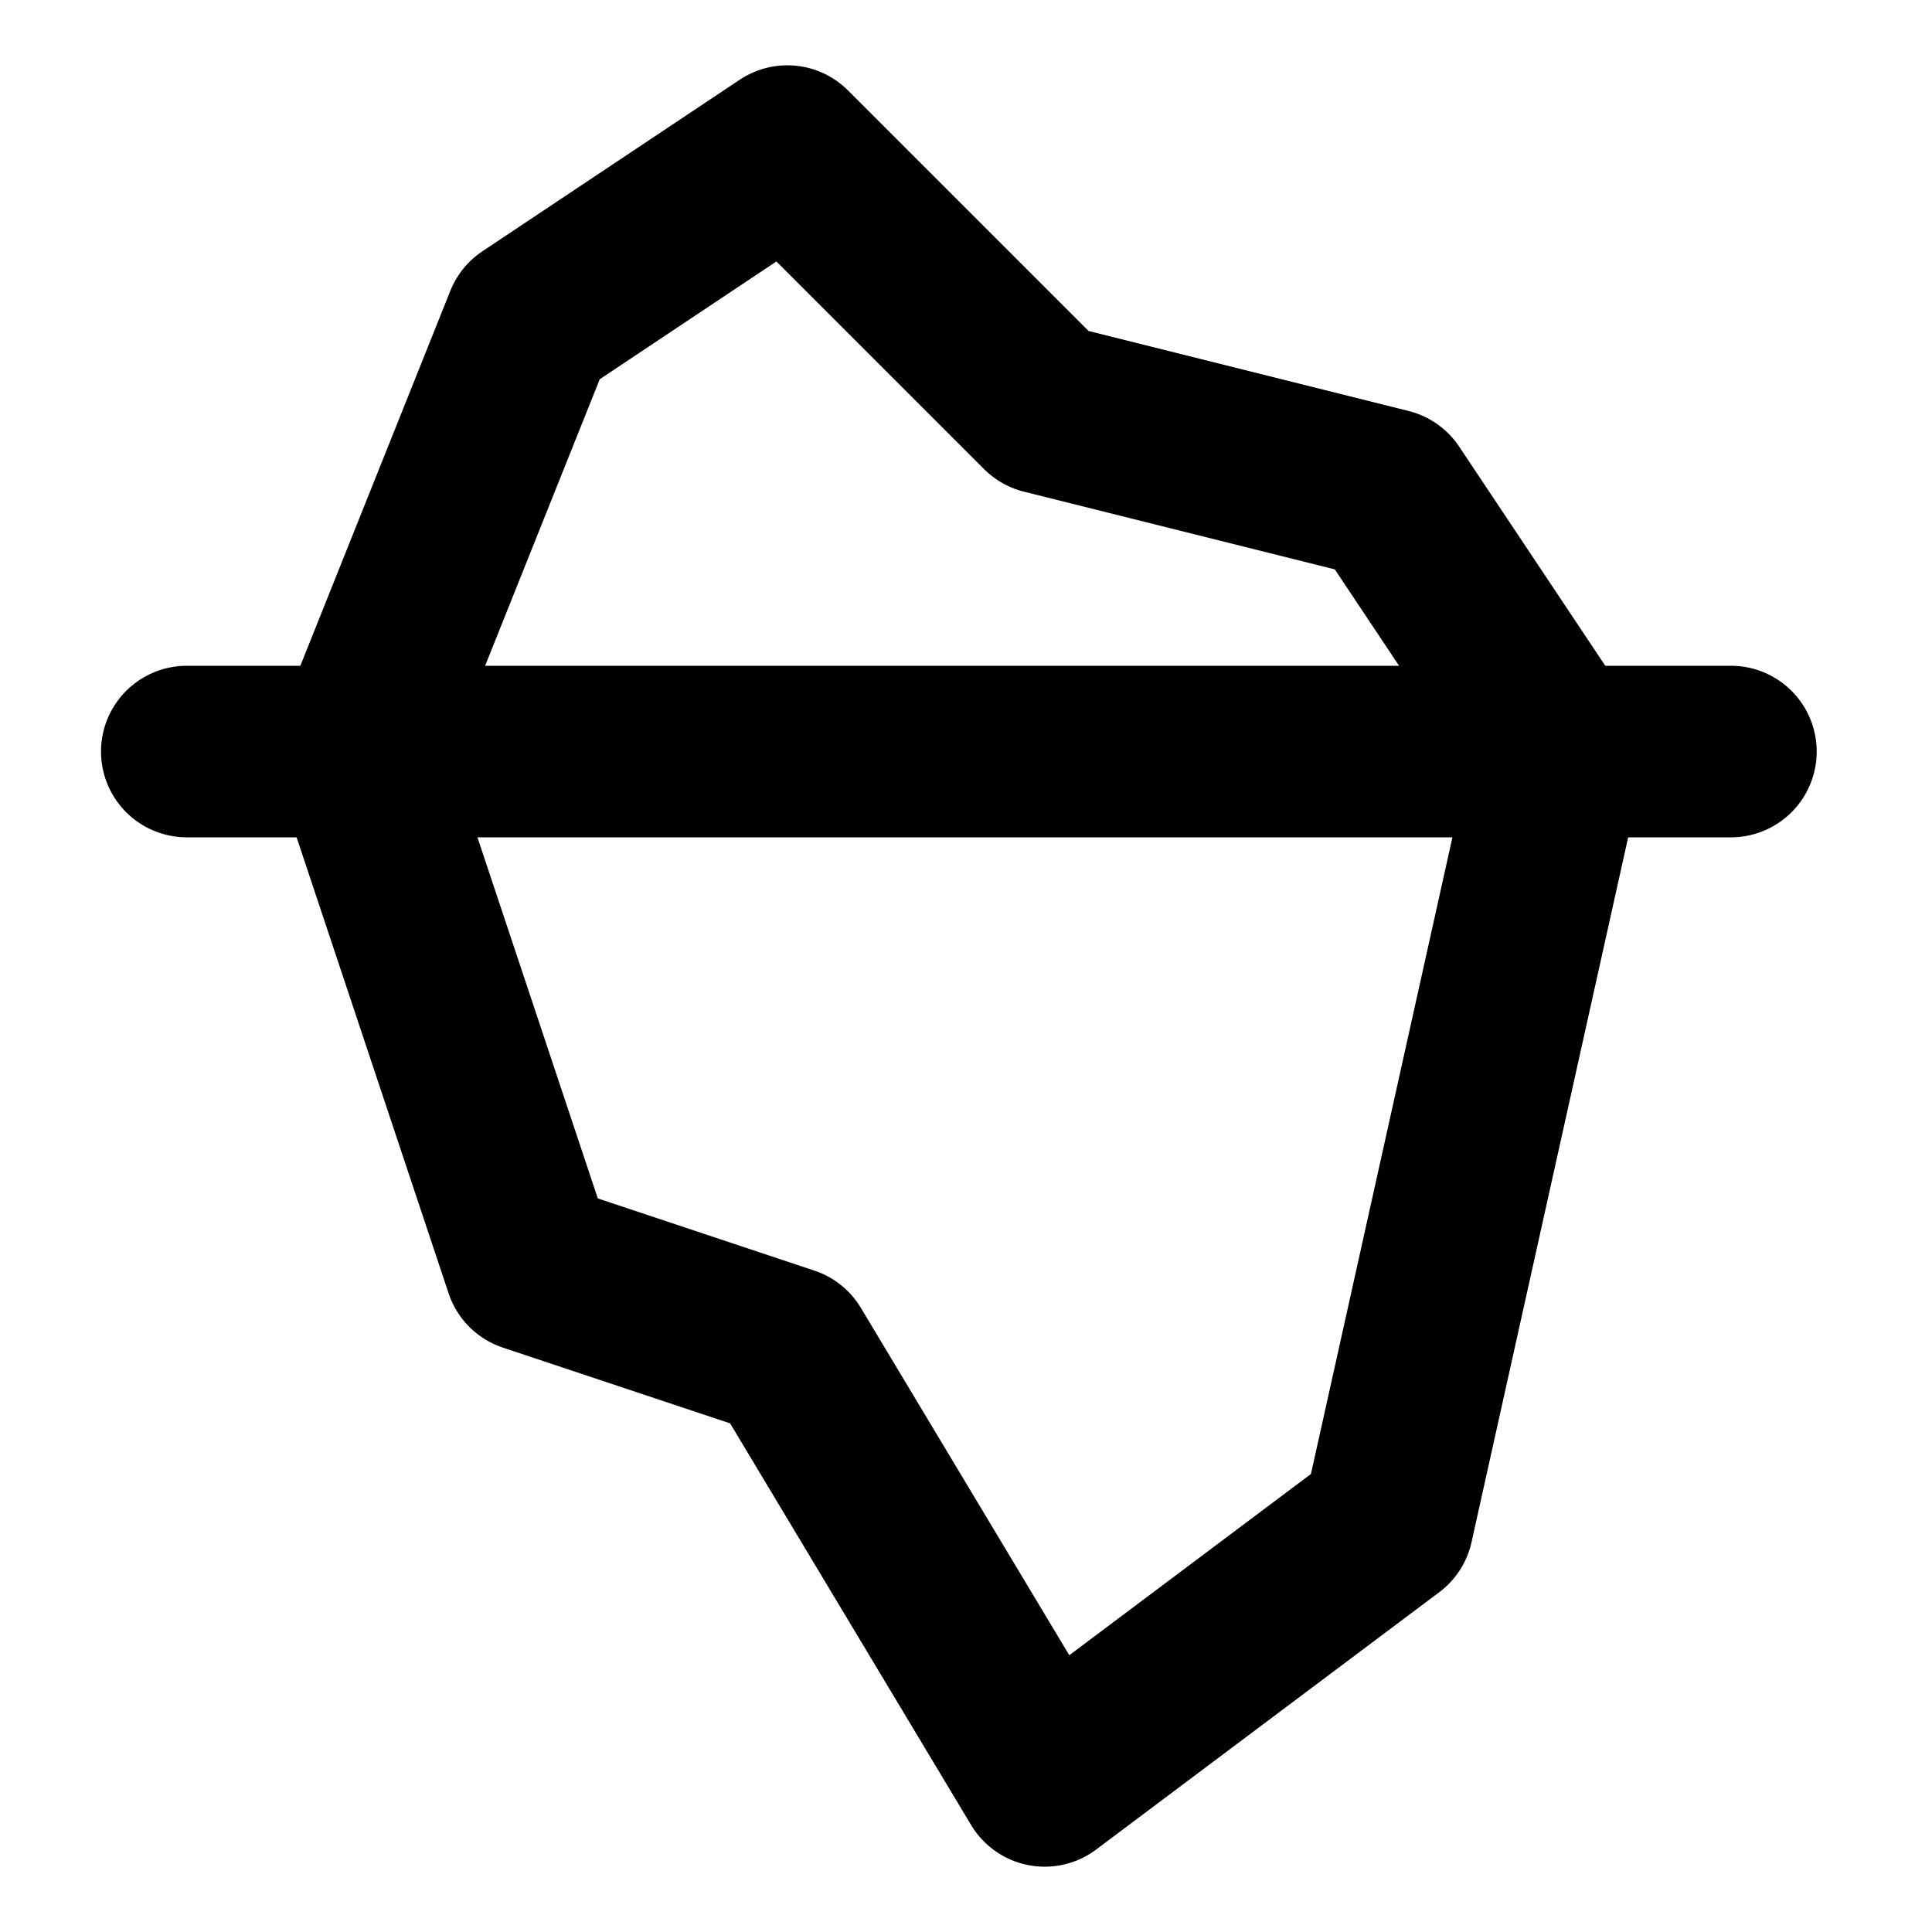
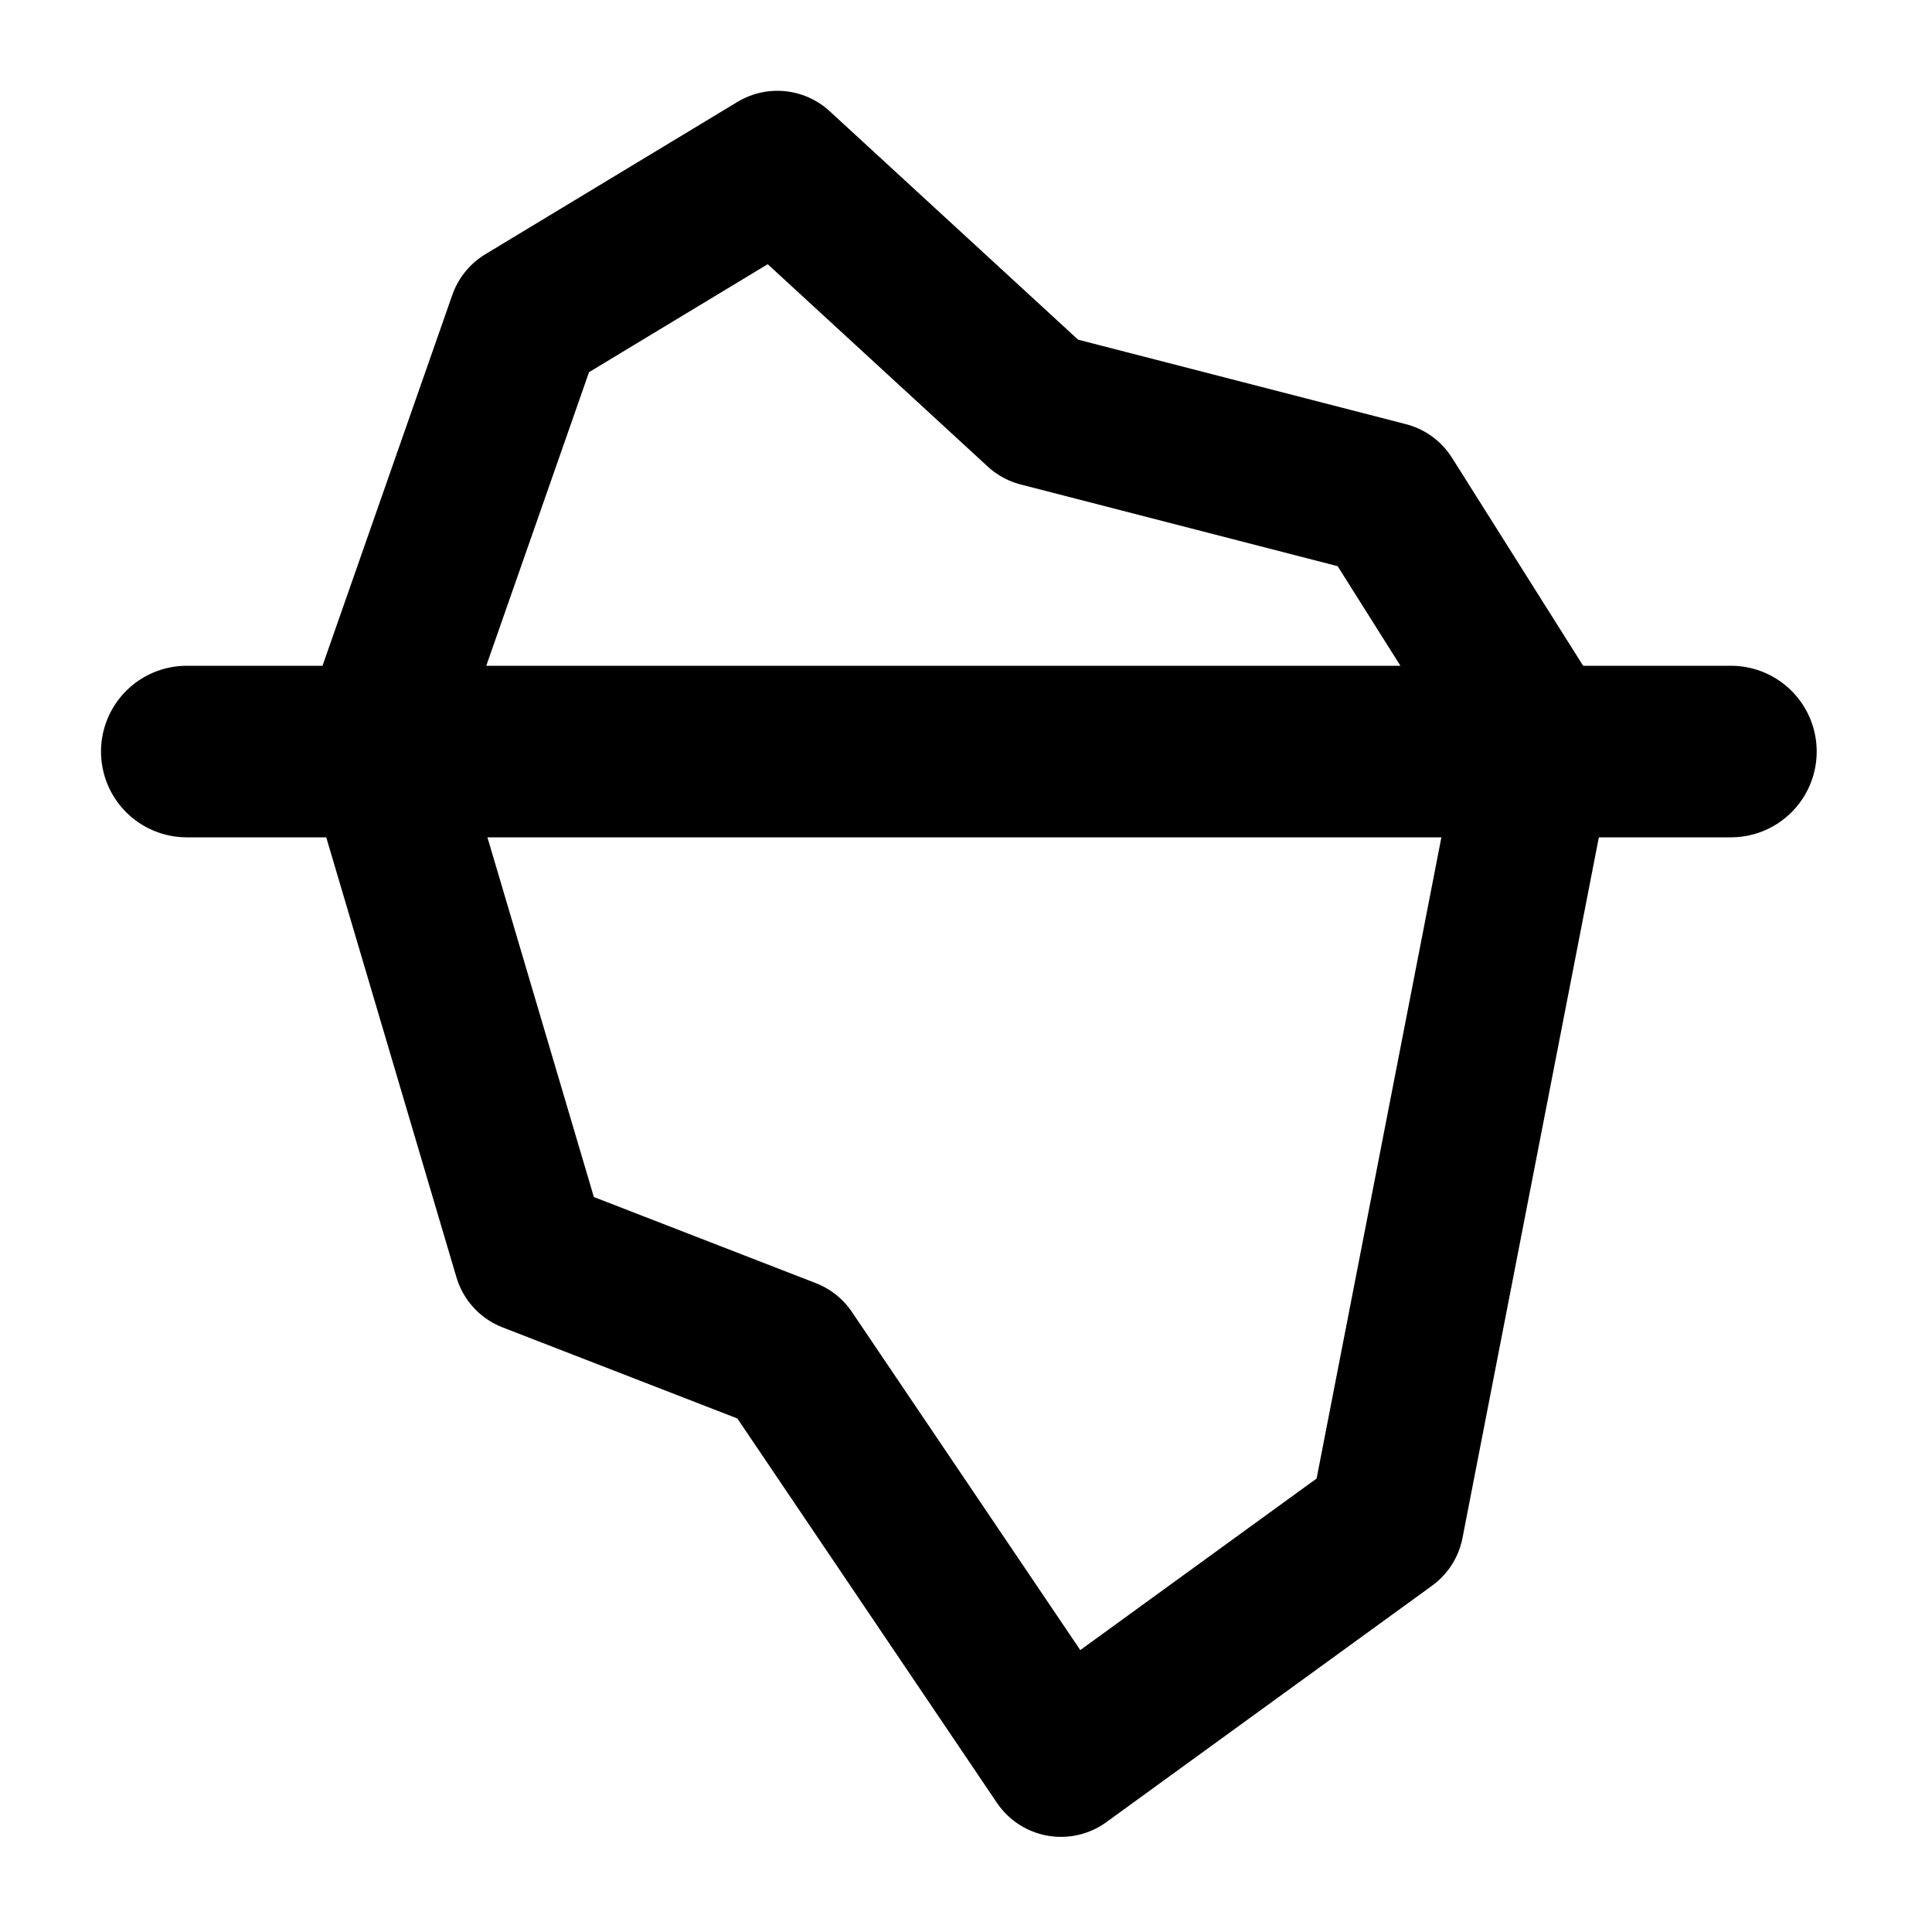
<svg xmlns="http://www.w3.org/2000/svg" width="1000" height="1000" viewBox="0 0 25 25" fill="none" stroke="currentColor" stroke-width="2" stroke-linecap="round" stroke-linejoin="round" class="icon icon-tabler icons-tabler-outline icon-tabler-iceberg" version="1.1" id="svg3">
  <defs id="defs3" />
-   <path stroke="none" d="M 0,0 H 24 V 24 H 0 Z" fill="none" id="path1" />
-   <path d="M 20.178,9.725 17.958,19.715 13.518,23.045 10.188,17.495 6.858,16.385 4.638,9.725 6.858,4.175 10.188,1.955 l 3.33,3.33 4.44,1.11 2.22,3.33" id="path2" style="fill:none;fill-opacity:1;stroke:#000000;stroke-width:2.22;stroke-opacity:1" />
  <path d="M 2.417,9.725 H 22.398" id="path3" style="fill:none;stroke:#000000;stroke-width:2.22;stroke-opacity:1" />
+   <path style="fill:none;fill-rule:evenodd;stroke:#000000;stroke-width:2;stroke-dasharray:none" d="M 4.894,9.583 6.797,4.146 10.059,2.175 13.458,5.301 17.943,6.457 19.914,9.583 17.943,19.71 13.729,22.769 10.195,17.536 6.865,16.244 Z" id="path4" />
</svg>
